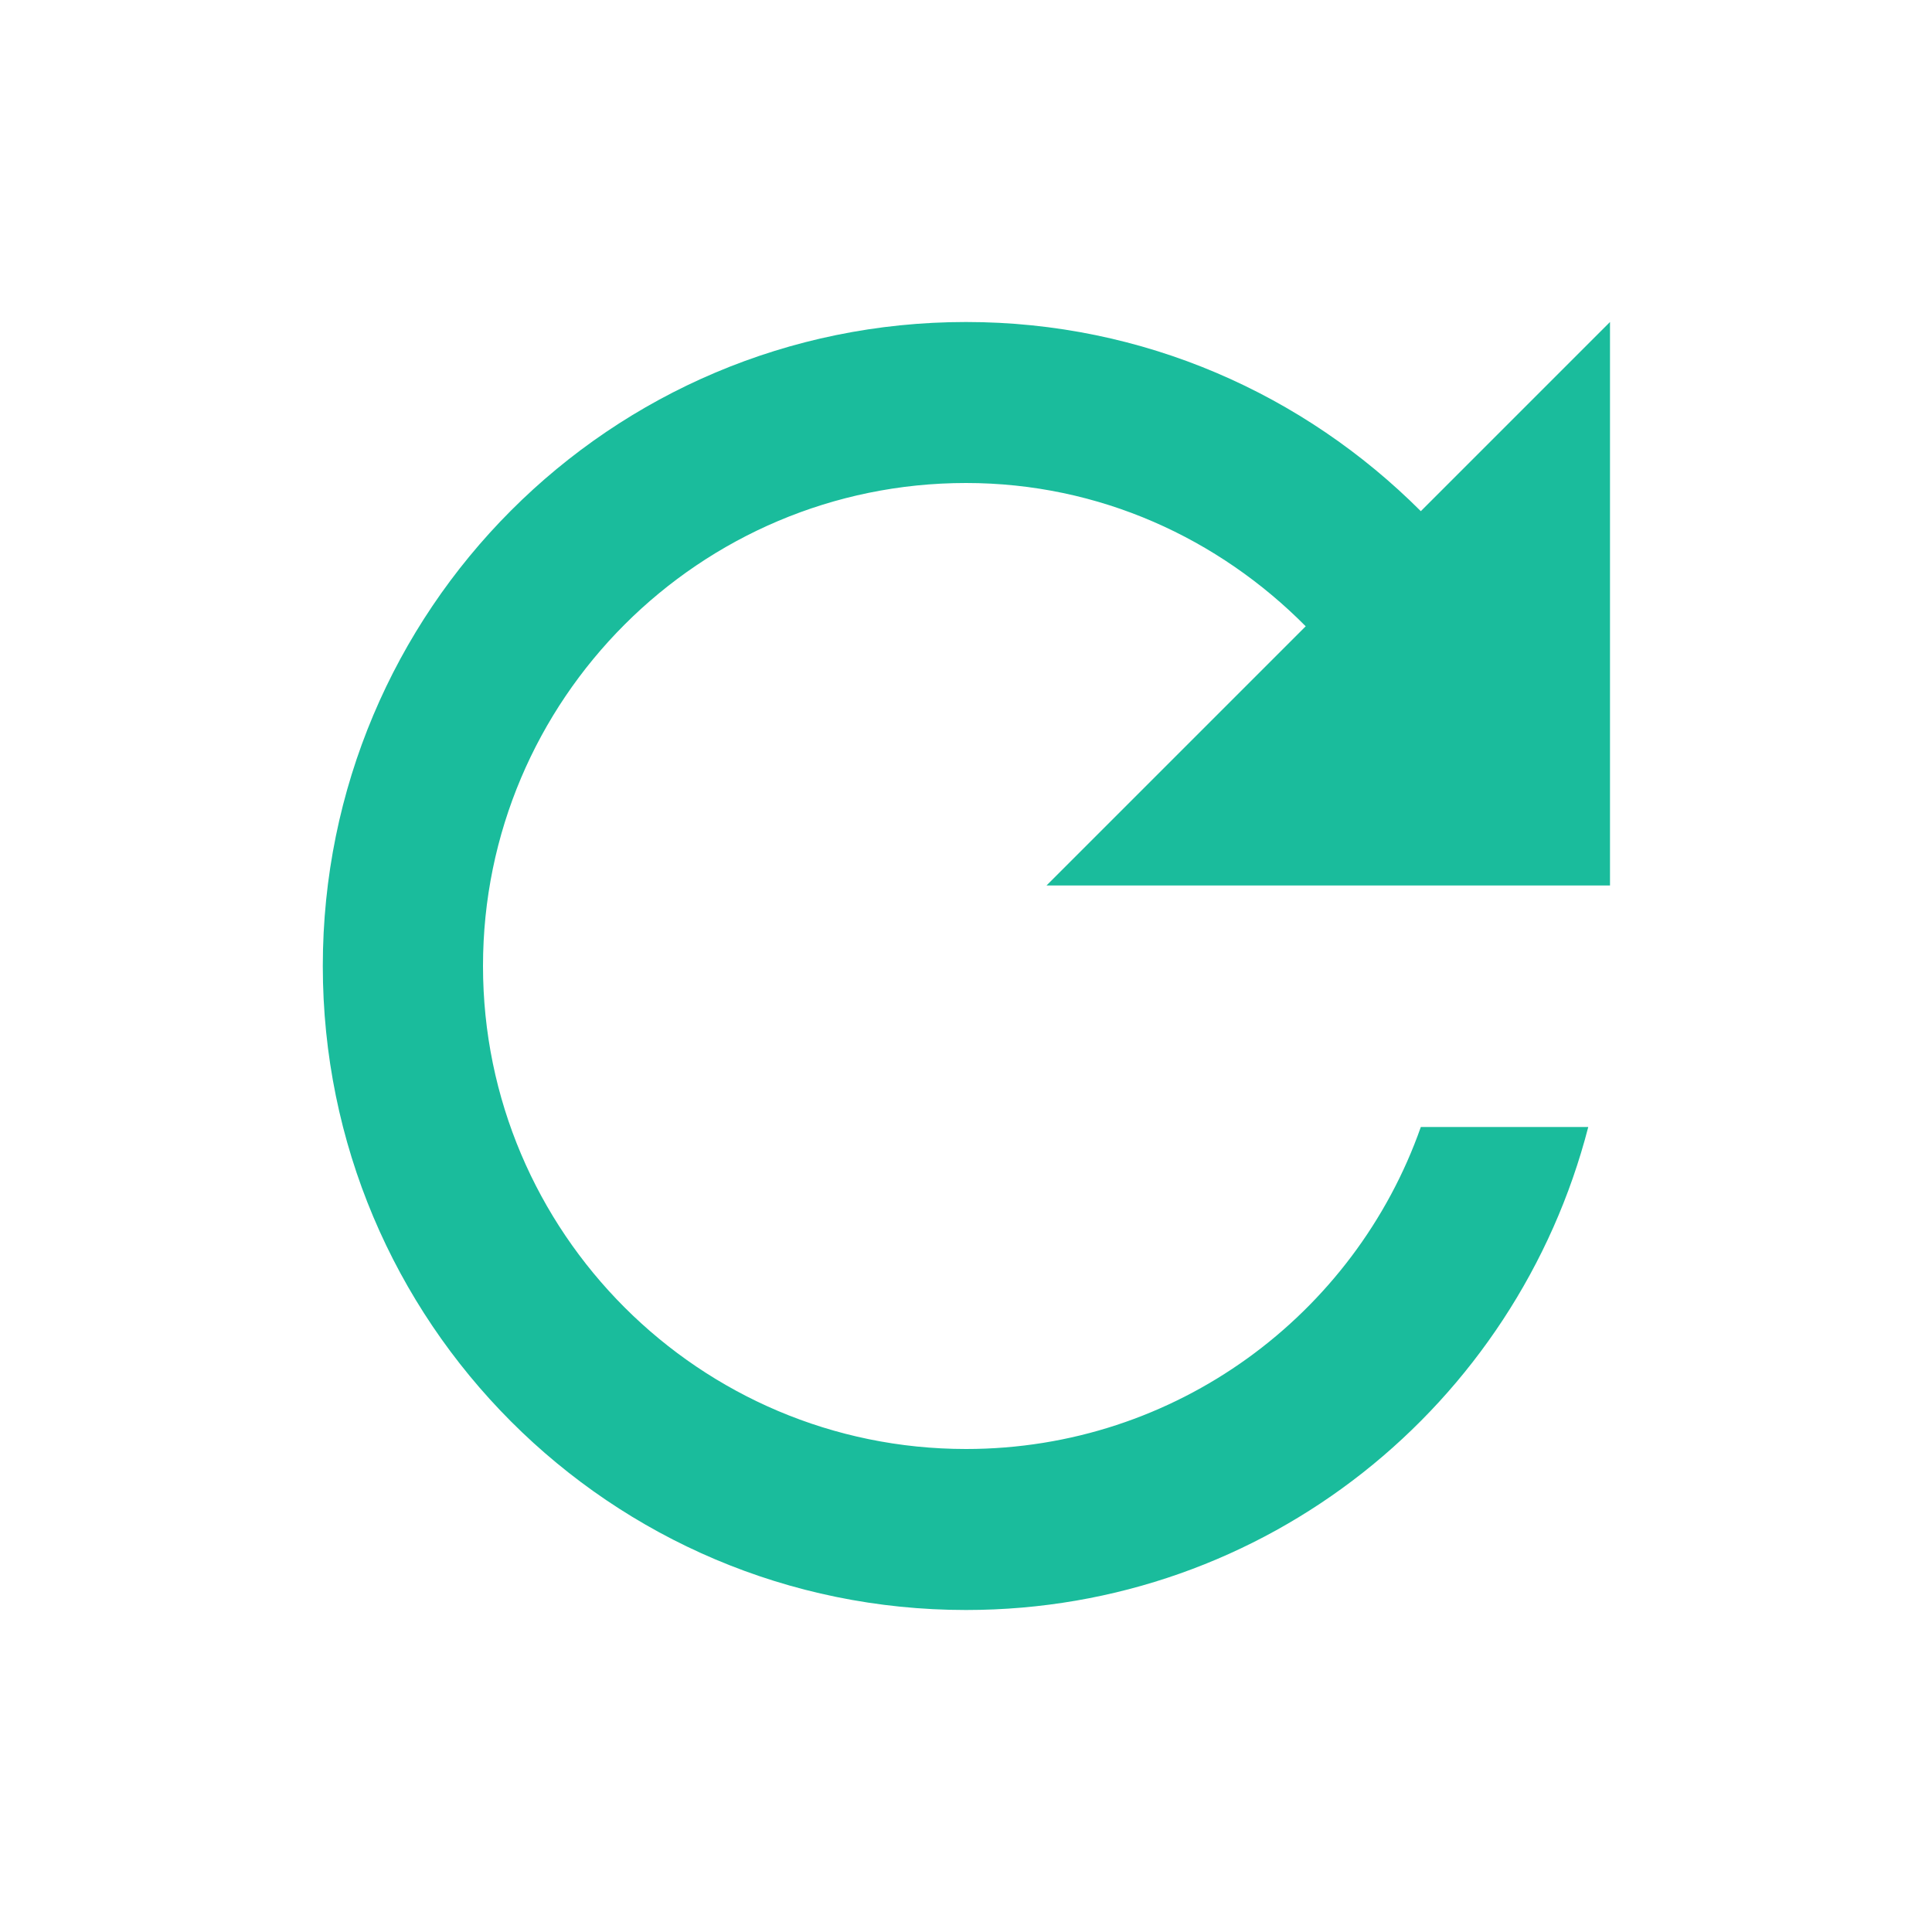
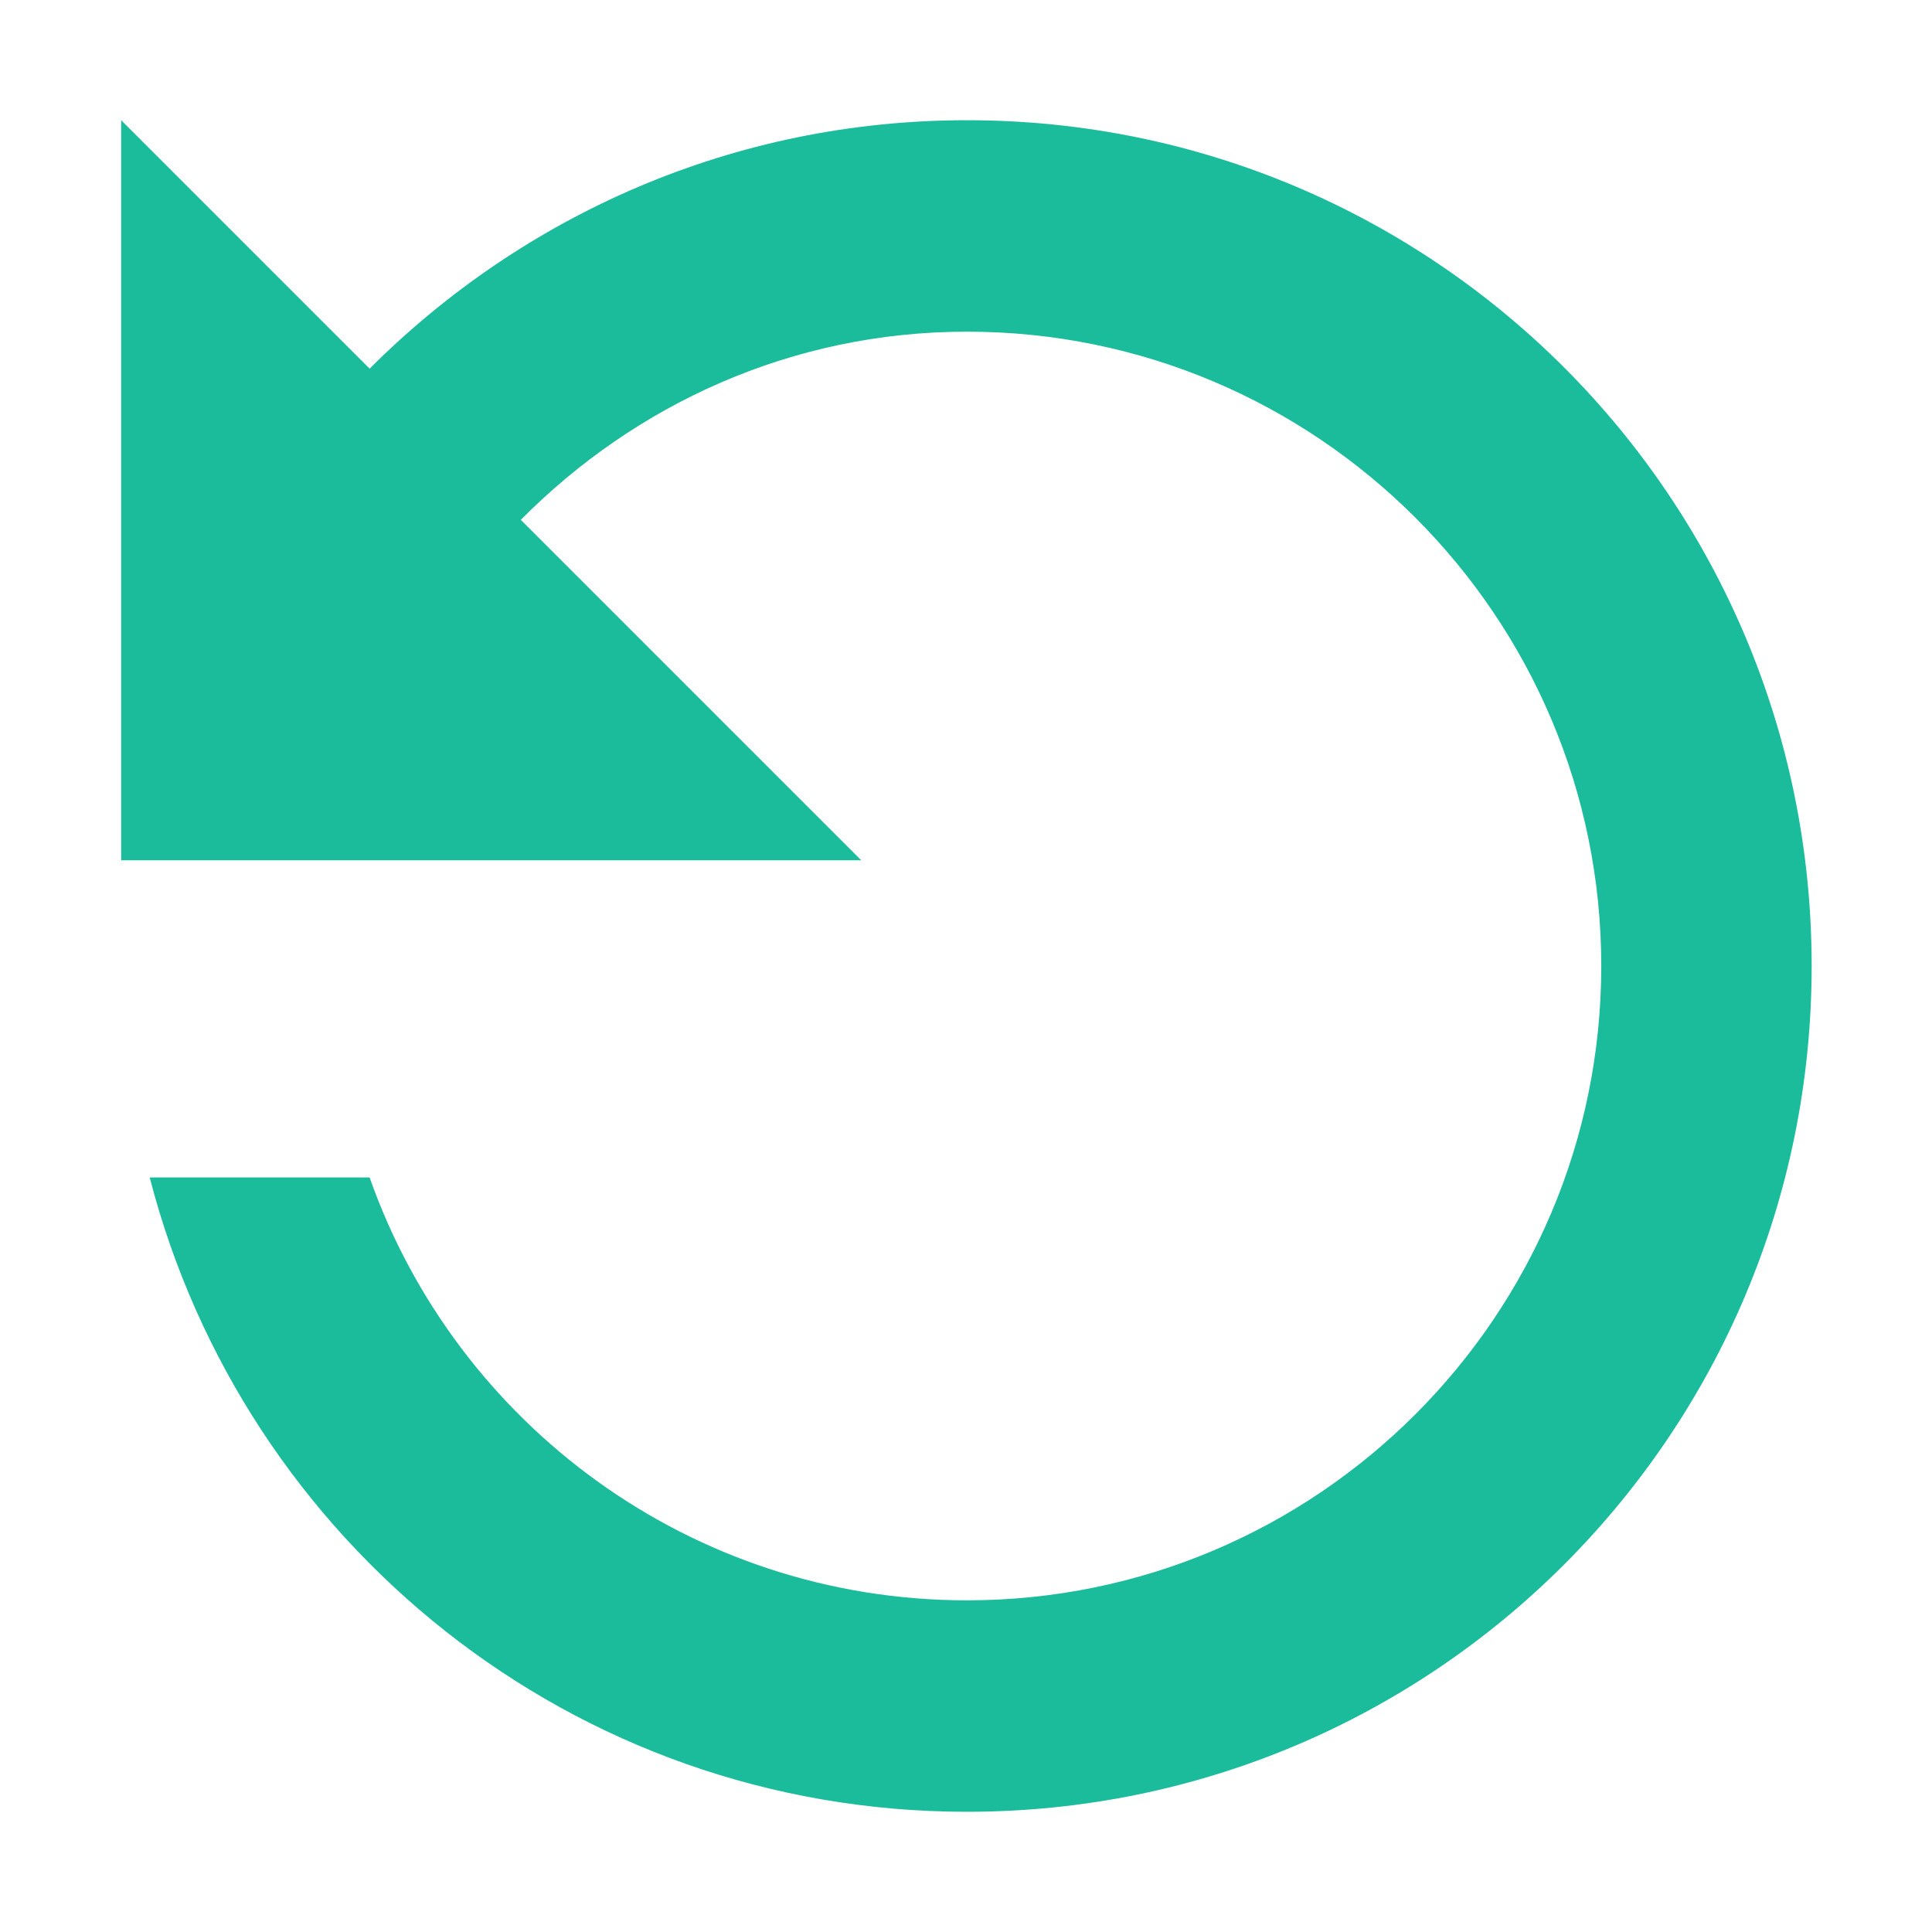
- <svg xmlns="http://www.w3.org/2000/svg" viewBox="0 0 24 24" fill="#1abc9c">
-   <path d="M0 0h24v24H0V0z" fill="none" />
-   <path d="M17.65 6.35C16.2 4.9 14.21 4 12 4c-4.42 0-7.99 3.58-7.99 8s3.57 8 7.99 8c3.73 0 6.84-2.55 7.73-6h-2.08c-.82 2.33-3.04 4-5.65 4-3.31 0-6-2.69-6-6s2.69-6 6-6c1.66 0 3.14.69 4.22 1.78L13 11h7V4l-2.35 2.35z" />
+ <svg xmlns="http://www.w3.org/2000/svg" clip-rule="evenodd" fill-rule="evenodd" stroke-linejoin="round" stroke-miterlimit="2" viewBox="0 0 16 16">
+   <path d="m17.65 6.35c-1.45-1.45-3.44-2.35-5.65-2.35-4.42 0-7.99 3.58-7.99 8s3.57 8 7.99 8c3.73 0 6.84-2.55 7.73-6h-2.08c-.82 2.33-3.04 4-5.65 4-3.31 0-6-2.69-6-6s2.69-6 6-6c1.66 0 3.14.69 4.22 1.78l-3.22 3.22h7v-7z" fill="#1abc9c" fill-rule="nonzero" transform="matrix(-.875547 0 0 .875547 18.5143 -2.50657)" />
</svg>
